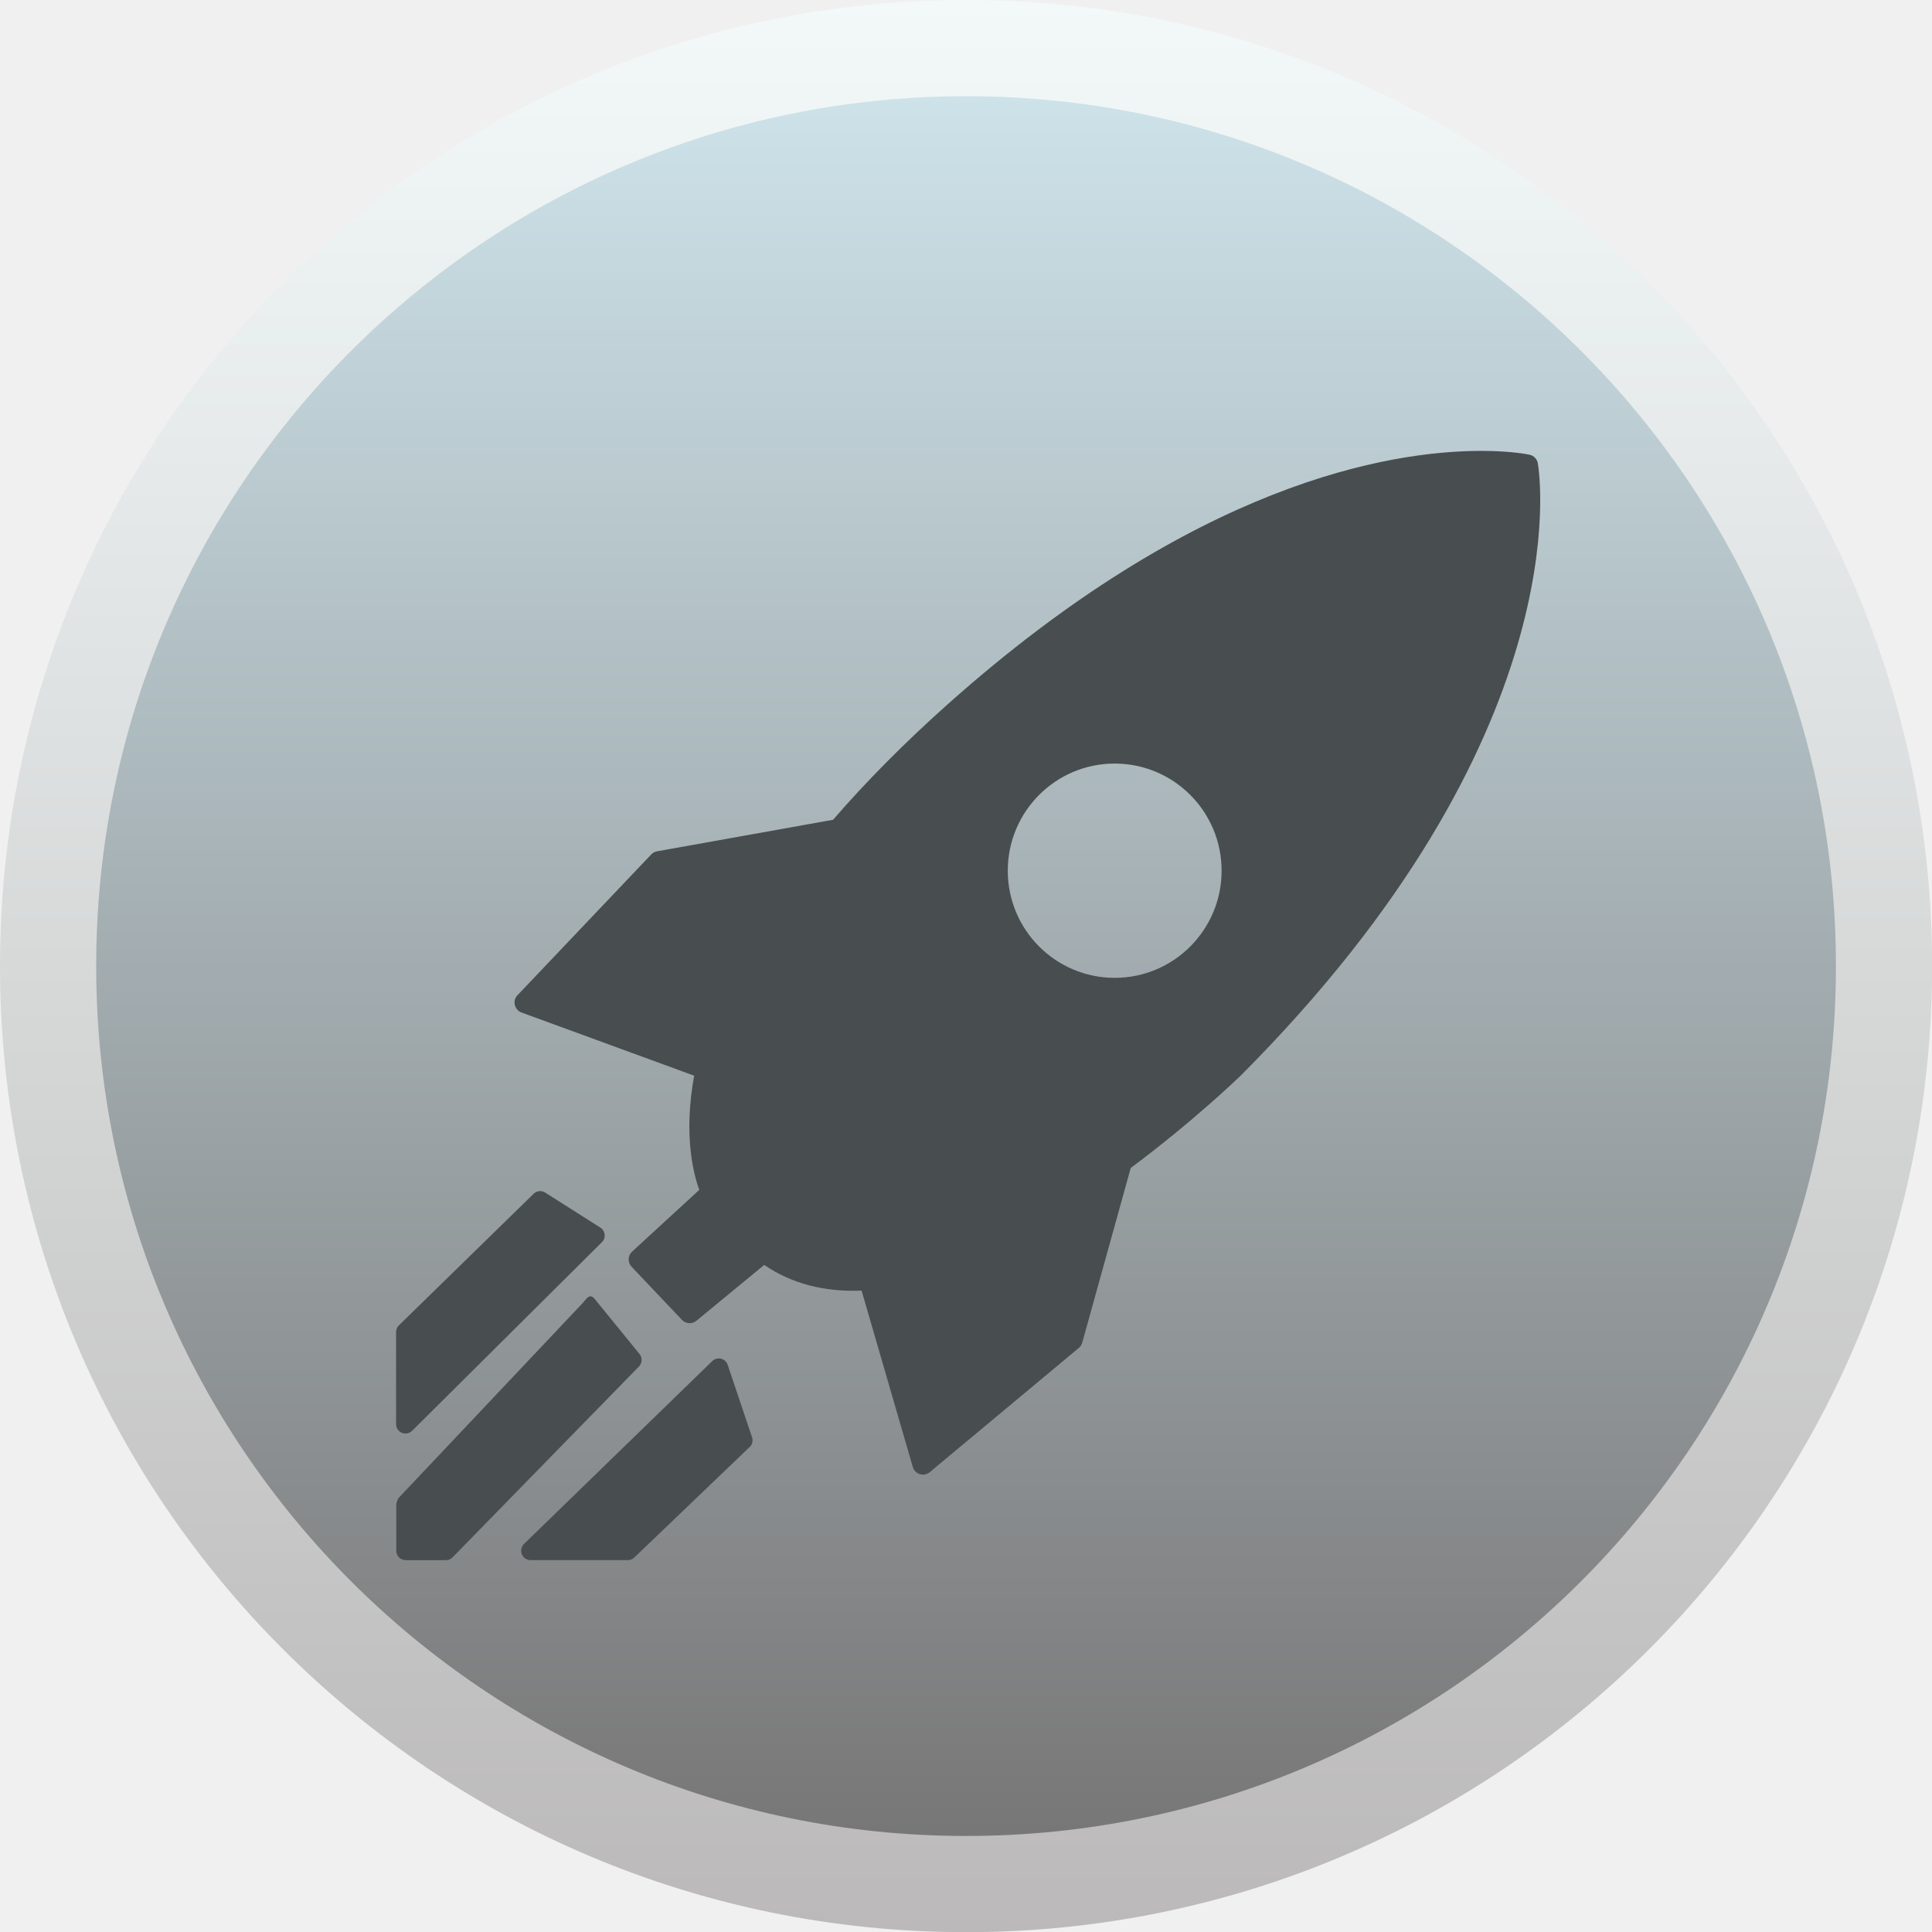
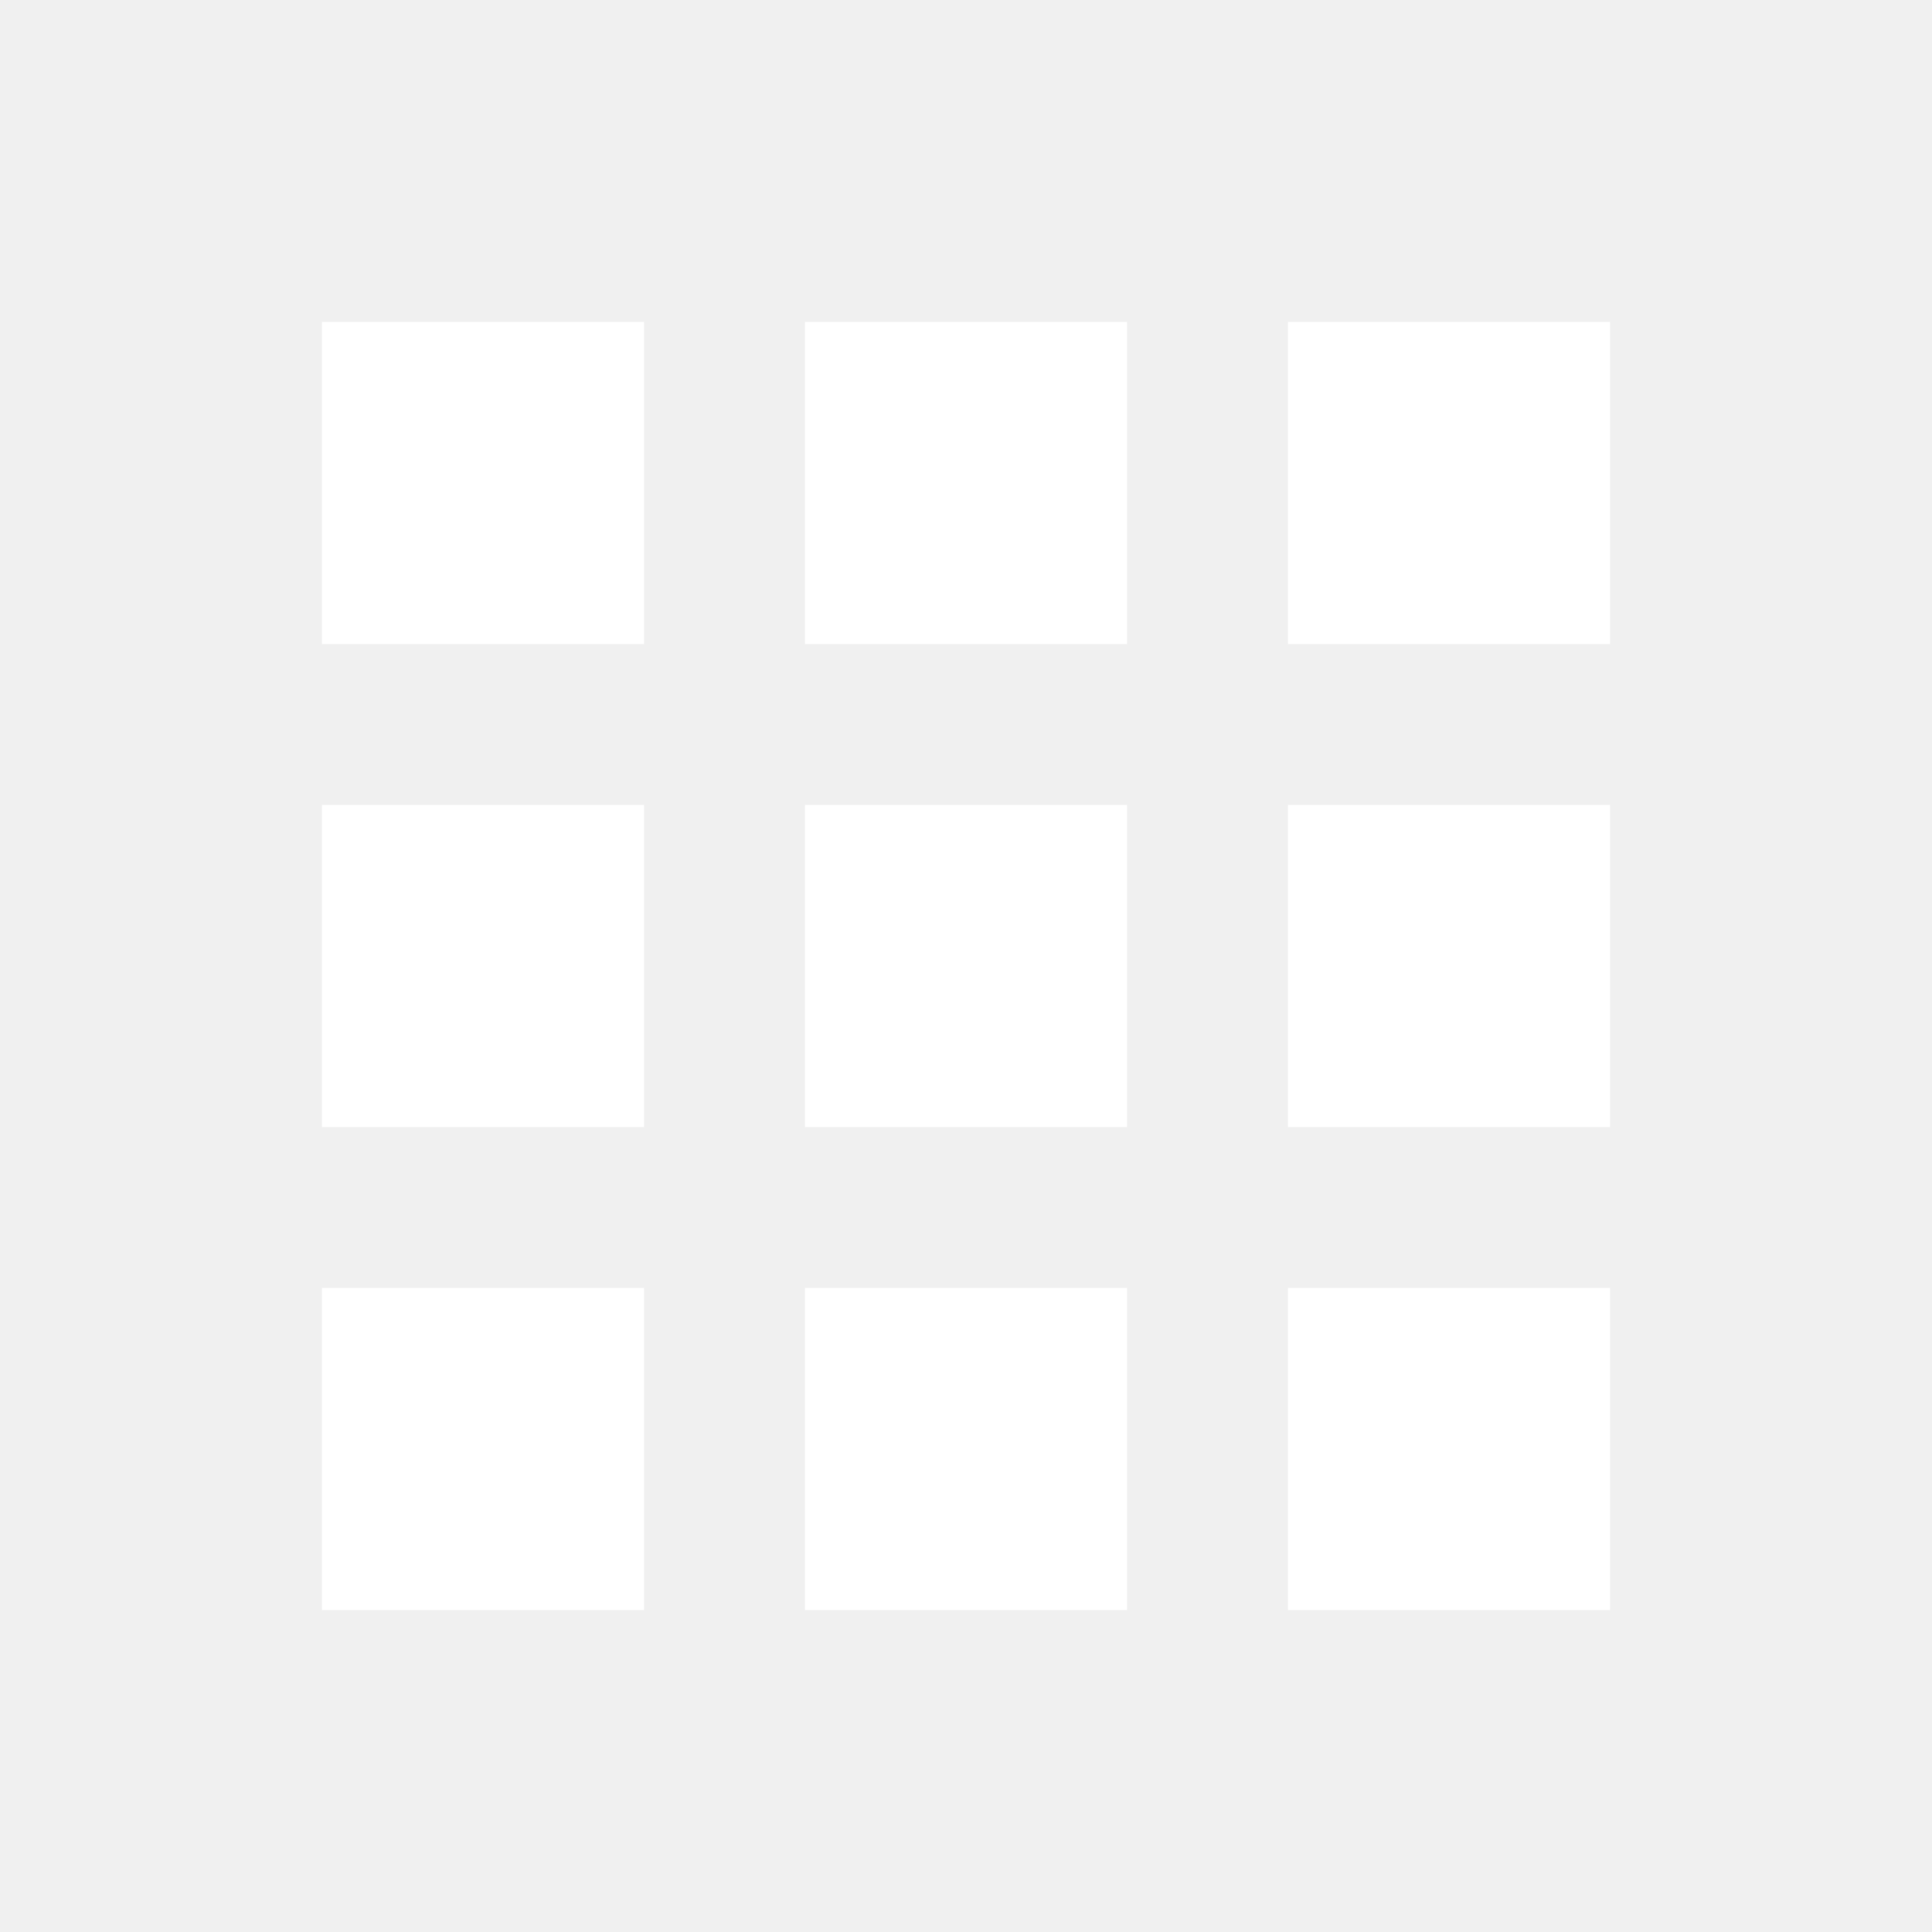
- <svg xmlns="http://www.w3.org/2000/svg" xmlns:xlink="http://www.w3.org/1999/xlink" width="96" height="96" version="1.1">
-   <defs>
-     <linearGradient id="linearGradient4231">
-       <stop stop-color="#016ed4" offset="0" />
-       <stop stop-color="#00b1ff" offset="1" />
-     </linearGradient>
-     <linearGradient id="linearGradient3426" x1="399.57" x2="399.57" y1="545.8" y2="517.8" gradientUnits="userSpaceOnUse">
-       <stop stop-color="#3889e9" offset="0" />
-       <stop stop-color="#5ea5fb" offset="1" />
-     </linearGradient>
-     <linearGradient id="linearGradient4237" x1="-324.94" x2="-328.21" y1="649.74" y2="307.75" gradientUnits="userSpaceOnUse" xlink:href="#linearGradient4231" />
-     <linearGradient id="linearGradient4262" x1="-326.6" x2="-326.6" y1="651.76" y2="304.87" gradientTransform="translate(1.7969e-6 -2.832e-6)" gradientUnits="userSpaceOnUse">
-       <stop stop-color="#bbb9b9" offset="0" />
-       <stop stop-color="#f3f9f9" offset="1" />
-     </linearGradient>
-     <style id="current-color-scheme" type="text/css">.ColorScheme-Text {
-         color:#31363b;
-       }
-       .ColorScheme-Background{
-         color:#eff0f1;
-       }
-       .ColorScheme-ViewText {
-         color:#31363b;
-       }
-       .ColorScheme-ViewBackground{
-         color:#fcfcfc;
-       }
-       .ColorScheme-ViewHover {
-         color:#3daee9;
-       }
-       .ColorScheme-ViewFocus{
-         color:#3daee9;
-       }
-       .ColorScheme-ButtonText {
-         color:#31363b;
-       }
-       .ColorScheme-ButtonBackground{
-         color:#eff0f1;
-       }
-       .ColorScheme-ButtonHover {
-         color:#3daee9;
-       }
-       .ColorScheme-ButtonFocus{
-         color:#3daee9;
-       }</style>
-     <style type="text/css">.ColorScheme-Text {
-         color:#31363b;
-       }
-       .ColorScheme-Background{
-         color:#eff0f1;
-       }
-       .ColorScheme-ViewText {
-         color:#31363b;
-       }
-       .ColorScheme-ViewBackground{
-         color:#fcfcfc;
-       }
-       .ColorScheme-ViewHover {
-         color:#3daee9;
-       }
-       .ColorScheme-ViewFocus{
-         color:#3daee9;
-       }
-       .ColorScheme-ButtonText {
-         color:#31363b;
-       }
-       .ColorScheme-ButtonBackground{
-         color:#eff0f1;
-       }
-       .ColorScheme-ButtonHover {
-         color:#3daee9;
-       }
-       .ColorScheme-ButtonFocus{
-         color:#3daee9;
-       }</style>
-     <style type="text/css">.ColorScheme-Text {
-         color:#31363b;
-       }
-       .ColorScheme-Background{
-         color:#eff0f1;
-       }
-       .ColorScheme-ViewText {
-         color:#31363b;
-       }
-       .ColorScheme-ViewBackground{
-         color:#fcfcfc;
-       }
-       .ColorScheme-ViewHover {
-         color:#3daee9;
-       }
-       .ColorScheme-ViewFocus{
-         color:#3daee9;
-       }
-       .ColorScheme-ButtonText {
-         color:#31363b;
-       }
-       .ColorScheme-ButtonBackground{
-         color:#eff0f1;
-       }
-       .ColorScheme-ButtonHover {
-         color:#3daee9;
-       }
-       .ColorScheme-ButtonFocus{
-         color:#3daee9;
-       }</style>
-     <style type="text/css">.ColorScheme-Text {
-         color:#31363b;
-       }
-       .ColorScheme-Background{
-         color:#eff0f1;
-       }
-       .ColorScheme-ViewText {
-         color:#31363b;
-       }
-       .ColorScheme-ViewBackground{
-         color:#fcfcfc;
-       }
-       .ColorScheme-ViewHover {
-         color:#3daee9;
-       }
-       .ColorScheme-ViewFocus{
-         color:#3daee9;
-       }
-       .ColorScheme-ButtonText {
-         color:#31363b;
-       }
-       .ColorScheme-ButtonBackground{
-         color:#eff0f1;
-       }
-       .ColorScheme-ButtonHover {
-         color:#3daee9;
-       }
-       .ColorScheme-ButtonFocus{
-         color:#3daee9;
-       }</style>
-     <style type="text/css">.ColorScheme-Text {
-         color:#31363b;
-       }
-       .ColorScheme-Background{
-         color:#eff0f1;
-       }
-       .ColorScheme-ViewText {
-         color:#31363b;
-       }
-       .ColorScheme-ViewBackground{
-         color:#fcfcfc;
-       }
-       .ColorScheme-ViewHover {
-         color:#3daee9;
-       }
-       .ColorScheme-ViewFocus{
-         color:#3daee9;
-       }
-       .ColorScheme-ButtonText {
-         color:#31363b;
-       }
-       .ColorScheme-ButtonBackground{
-         color:#eff0f1;
-       }
-       .ColorScheme-ButtonHover {
-         color:#3daee9;
-       }
-       .ColorScheme-ButtonFocus{
-         color:#3daee9;
-       }</style>
-     <style type="text/css">.ColorScheme-Text {
-         color:#31363b;
-       }
-       .ColorScheme-Background{
-         color:#eff0f1;
-       }
-       .ColorScheme-ViewText {
-         color:#31363b;
-       }
-       .ColorScheme-ViewBackground{
-         color:#fcfcfc;
-       }
-       .ColorScheme-ViewHover {
-         color:#3daee9;
-       }
-       .ColorScheme-ViewFocus{
-         color:#3daee9;
-       }
-       .ColorScheme-ButtonText {
-         color:#31363b;
-       }
-       .ColorScheme-ButtonBackground{
-         color:#eff0f1;
-       }
-       .ColorScheme-ButtonHover {
-         color:#3daee9;
-       }
-       .ColorScheme-ButtonFocus{
-         color:#3daee9;
-       }</style>
-     <style type="text/css">.ColorScheme-Text {
-         color:#31363b;
-       }
-       .ColorScheme-Background{
-         color:#eff0f1;
-       }
-       .ColorScheme-ViewText {
-         color:#31363b;
-       }
-       .ColorScheme-ViewBackground{
-         color:#fcfcfc;
-       }
-       .ColorScheme-ViewHover {
-         color:#3daee9;
-       }
-       .ColorScheme-ViewFocus{
-         color:#3daee9;
-       }
-       .ColorScheme-ButtonText {
-         color:#31363b;
-       }
-       .ColorScheme-ButtonBackground{
-         color:#eff0f1;
-       }
-       .ColorScheme-ButtonHover {
-         color:#3daee9;
-       }
-       .ColorScheme-ButtonFocus{
-         color:#3daee9;
-       }</style>
-     <style type="text/css">.ColorScheme-Text {
-         color:#31363b;
-       }
-       .ColorScheme-Background{
-         color:#eff0f1;
-       }
-       .ColorScheme-ViewText {
-         color:#31363b;
-       }
-       .ColorScheme-ViewBackground{
-         color:#fcfcfc;
-       }
-       .ColorScheme-ViewHover {
-         color:#3daee9;
-       }
-       .ColorScheme-ViewFocus{
-         color:#3daee9;
-       }
-       .ColorScheme-ButtonText {
-         color:#31363b;
-       }
-       .ColorScheme-ButtonBackground{
-         color:#eff0f1;
-       }
-       .ColorScheme-ButtonHover {
-         color:#3daee9;
-       }
-       .ColorScheme-ButtonFocus{
-         color:#3daee9;
-       }</style>
-     <style type="text/css">.ColorScheme-Text {
-         color:#31363b;
-       }
-       .ColorScheme-Background{
-         color:#eff0f1;
-       }
-       .ColorScheme-ViewText {
-         color:#31363b;
-       }
-       .ColorScheme-ViewBackground{
-         color:#fcfcfc;
-       }
-       .ColorScheme-ViewHover {
-         color:#3daee9;
-       }
-       .ColorScheme-ViewFocus{
-         color:#3daee9;
-       }
-       .ColorScheme-ButtonText {
-         color:#31363b;
-       }
-       .ColorScheme-ButtonBackground{
-         color:#eff0f1;
-       }
-       .ColorScheme-ButtonHover {
-         color:#3daee9;
-       }
-       .ColorScheme-ButtonFocus{
-         color:#3daee9;
-       }</style>
-     <linearGradient id="linearGradient898" x1="-326.6" x2="-326.6" y1="651.76" y2="304.87" gradientTransform="matrix(.90042 0 0 .90042 -32.452 47.674)" gradientUnits="userSpaceOnUse">
-       <stop stop-color="#787777" offset="0" />
-       <stop stop-color="#cde2e9" offset="1" />
-     </linearGradient>
-   </defs>
-   <g transform="translate(-384.57 -451.8)">
-     <g transform="matrix(.090211 0 0 .090211 438.34 482.08)">
-       <g transform="matrix(1.2041 0 0 1.2041 -42.995 -139.04)">
-         <g transform="matrix(9.2063 0 0 9.2063 -4262.7 -3635.2)">
-           <g transform="matrix(.090211 0 0 .090211 438.34 482.08)">
-             <g transform="matrix(1.2041 0 0 1.2041 63.521 -89.411)">
-               <g transform="matrix(15.075 0 0 15.075 -6218.9 -8263.6)">
-                 <circle cx="400.57" cy="531.8" r="0" fill="url(#linearGradient3426)" />
-               </g>
-             </g>
-           </g>
-         </g>
-         <g transform="translate(-14.074 -2.0105)">
-           <g transform="matrix(.95946 0 0 .95946 -17.711 32.814)">
-             <g transform="translate(107.07 39.919)">
-               <g transform="translate(2.9511e-6 -.87876)">
-                 <g transform="matrix(1.0511 0 0 1.0511 16.46 -22.65)">
-                   <g transform="matrix(2 0 0 2 539.63 -669.43)">
-                     <g transform="matrix(1.2632 0 0 1.2632 90.227 -154.96)">
-                       <circle cx="-325.89" cy="478.75" r="173.45" fill="url(#linearGradient4262)" />
-                       <g transform="matrix(8.7971 0 0 8.7971 -3865.9 -4050.8)" fill="url(#linearGradient4237)">
-                         <g transform="matrix(1.6781 0 0 1.6781 -263.92 -368.65)" fill="url(#linearGradient4237)" />
-                       </g>
-                       <circle cx="-325.89" cy="478.75" r="156.18" fill="url(#linearGradient898)" />
-                     </g>
-                     <path d="m-284.09 495.58-10.997 39.613c-0.13 0.475-0.407 0.893-0.778 1.21l-33.812 28.175c-0.441 0.363-0.981 0.555-1.536 0.555-0.242 0-0.467-0.035-0.701-0.107-0.778-0.24-1.378-0.85-1.604-1.629l-11.614-39.998c-8.463 0.342-15.932-1.599-22.078-5.83l-15.39 12.669c-0.976 0.799-2.397 0.718-3.271-0.201l-11.427-12.049c-0.441-0.466-0.675-1.094-0.657-1.744 0-0.645 0.303-1.257 0.778-1.693l15.236-14.002c-1.301-3.556-3.634-12.416-1.161-25.897l-39.157-14.327c-0.761-0.278-1.331-0.923-1.514-1.714-0.19-0.791 0-1.62 0.605-2.21l30.319-31.92c0.355-0.372 0.813-0.62 1.318-0.714l39.937-7.155c7.516-8.706 16.26-17.516 25.998-26.201 56.073-49.999 99.906-57.462 121.04-57.462 6.957 0 10.792 0.846 10.953 0.88 0.951 0.214 1.676 0.983 1.843 1.945 0.424 2.488 9.546 61.762-67.432 138.9-0.104 0.099-10.421 10.121-24.893 20.905zm-3.639-43.118c13.394 0 24.249-10.878 24.249-24.299 0-13.421-10.855-24.299-24.249-24.299-13.393 0-24.249 10.878-24.249 24.299 0 13.421 10.856 24.299 24.249 24.299zm-91.271 86.924c0.519-0.513 1.275-0.718 1.988-0.543 0.709 0.176 1.284 0.701 1.514 1.393l5.516 16.417c0.268 0.786 0.086 1.654-0.545 2.227l-26.156 25.051c-0.398 0.381-0.925 0.594-1.476 0.594h-22.048c-0.87 0-1.65-0.53-1.979-1.334-0.32-0.808-0.13-1.731 0.493-2.338l42.693-41.468zm-29.21-13.387c0.407-0.423 0.964-1.312 1.544-1.312h0.086c0.605 0 1.165 0.932 1.557 1.389l9.482 11.643c0.727 0.842 0.683 2.099-0.086 2.894l-42.262 43.276c-0.398 0.41-0.951 0.641-1.522 0.641h-9.12c-1.177 0-2.133-0.957-2.133-2.137v-10.232c0-0.547 0.216-1.402 0.588-1.8l41.899-44.362zm-41.844 5.266 30.536-29.825c0.709-0.697 1.804-0.804 2.628-0.273l12.502 7.933c0.554 0.35 0.908 0.928 0.976 1.573 0.086 0.645-0.156 1.291-0.623 1.748l-43.038 42.776c-0.407 0.406-0.956 0.62-1.506 0.62-0.277 0-0.554-0.052-0.822-0.167-0.787-0.329-1.305-1.107-1.305-1.97v-20.888c0-0.573 0.234-1.128 0.64-1.526z" fill="#484d4f" />
-                   </g>
-                 </g>
-               </g>
-             </g>
-           </g>
-         </g>
-       </g>
-     </g>
-   </g>
+ <svg xmlns="http://www.w3.org/2000/svg" viewBox="0 0 24 24" fill="white" width="36px" height="36px">
+   <path d="M4 8h4V4H4v4zm6 12h4v-4h-4v4zm-6 0h4v-4H4v4zm0-6h4v-4H4v4zm6 0h4v-4h-4v4zm6-10v4h4V4h-4zm-6 4h4V4h-4v4zm6 6h4v-4h-4v4zm0 6h4v-4h-4v4z" />
+   <path d="M0 0h24v24H0z" fill="none" />
</svg>
